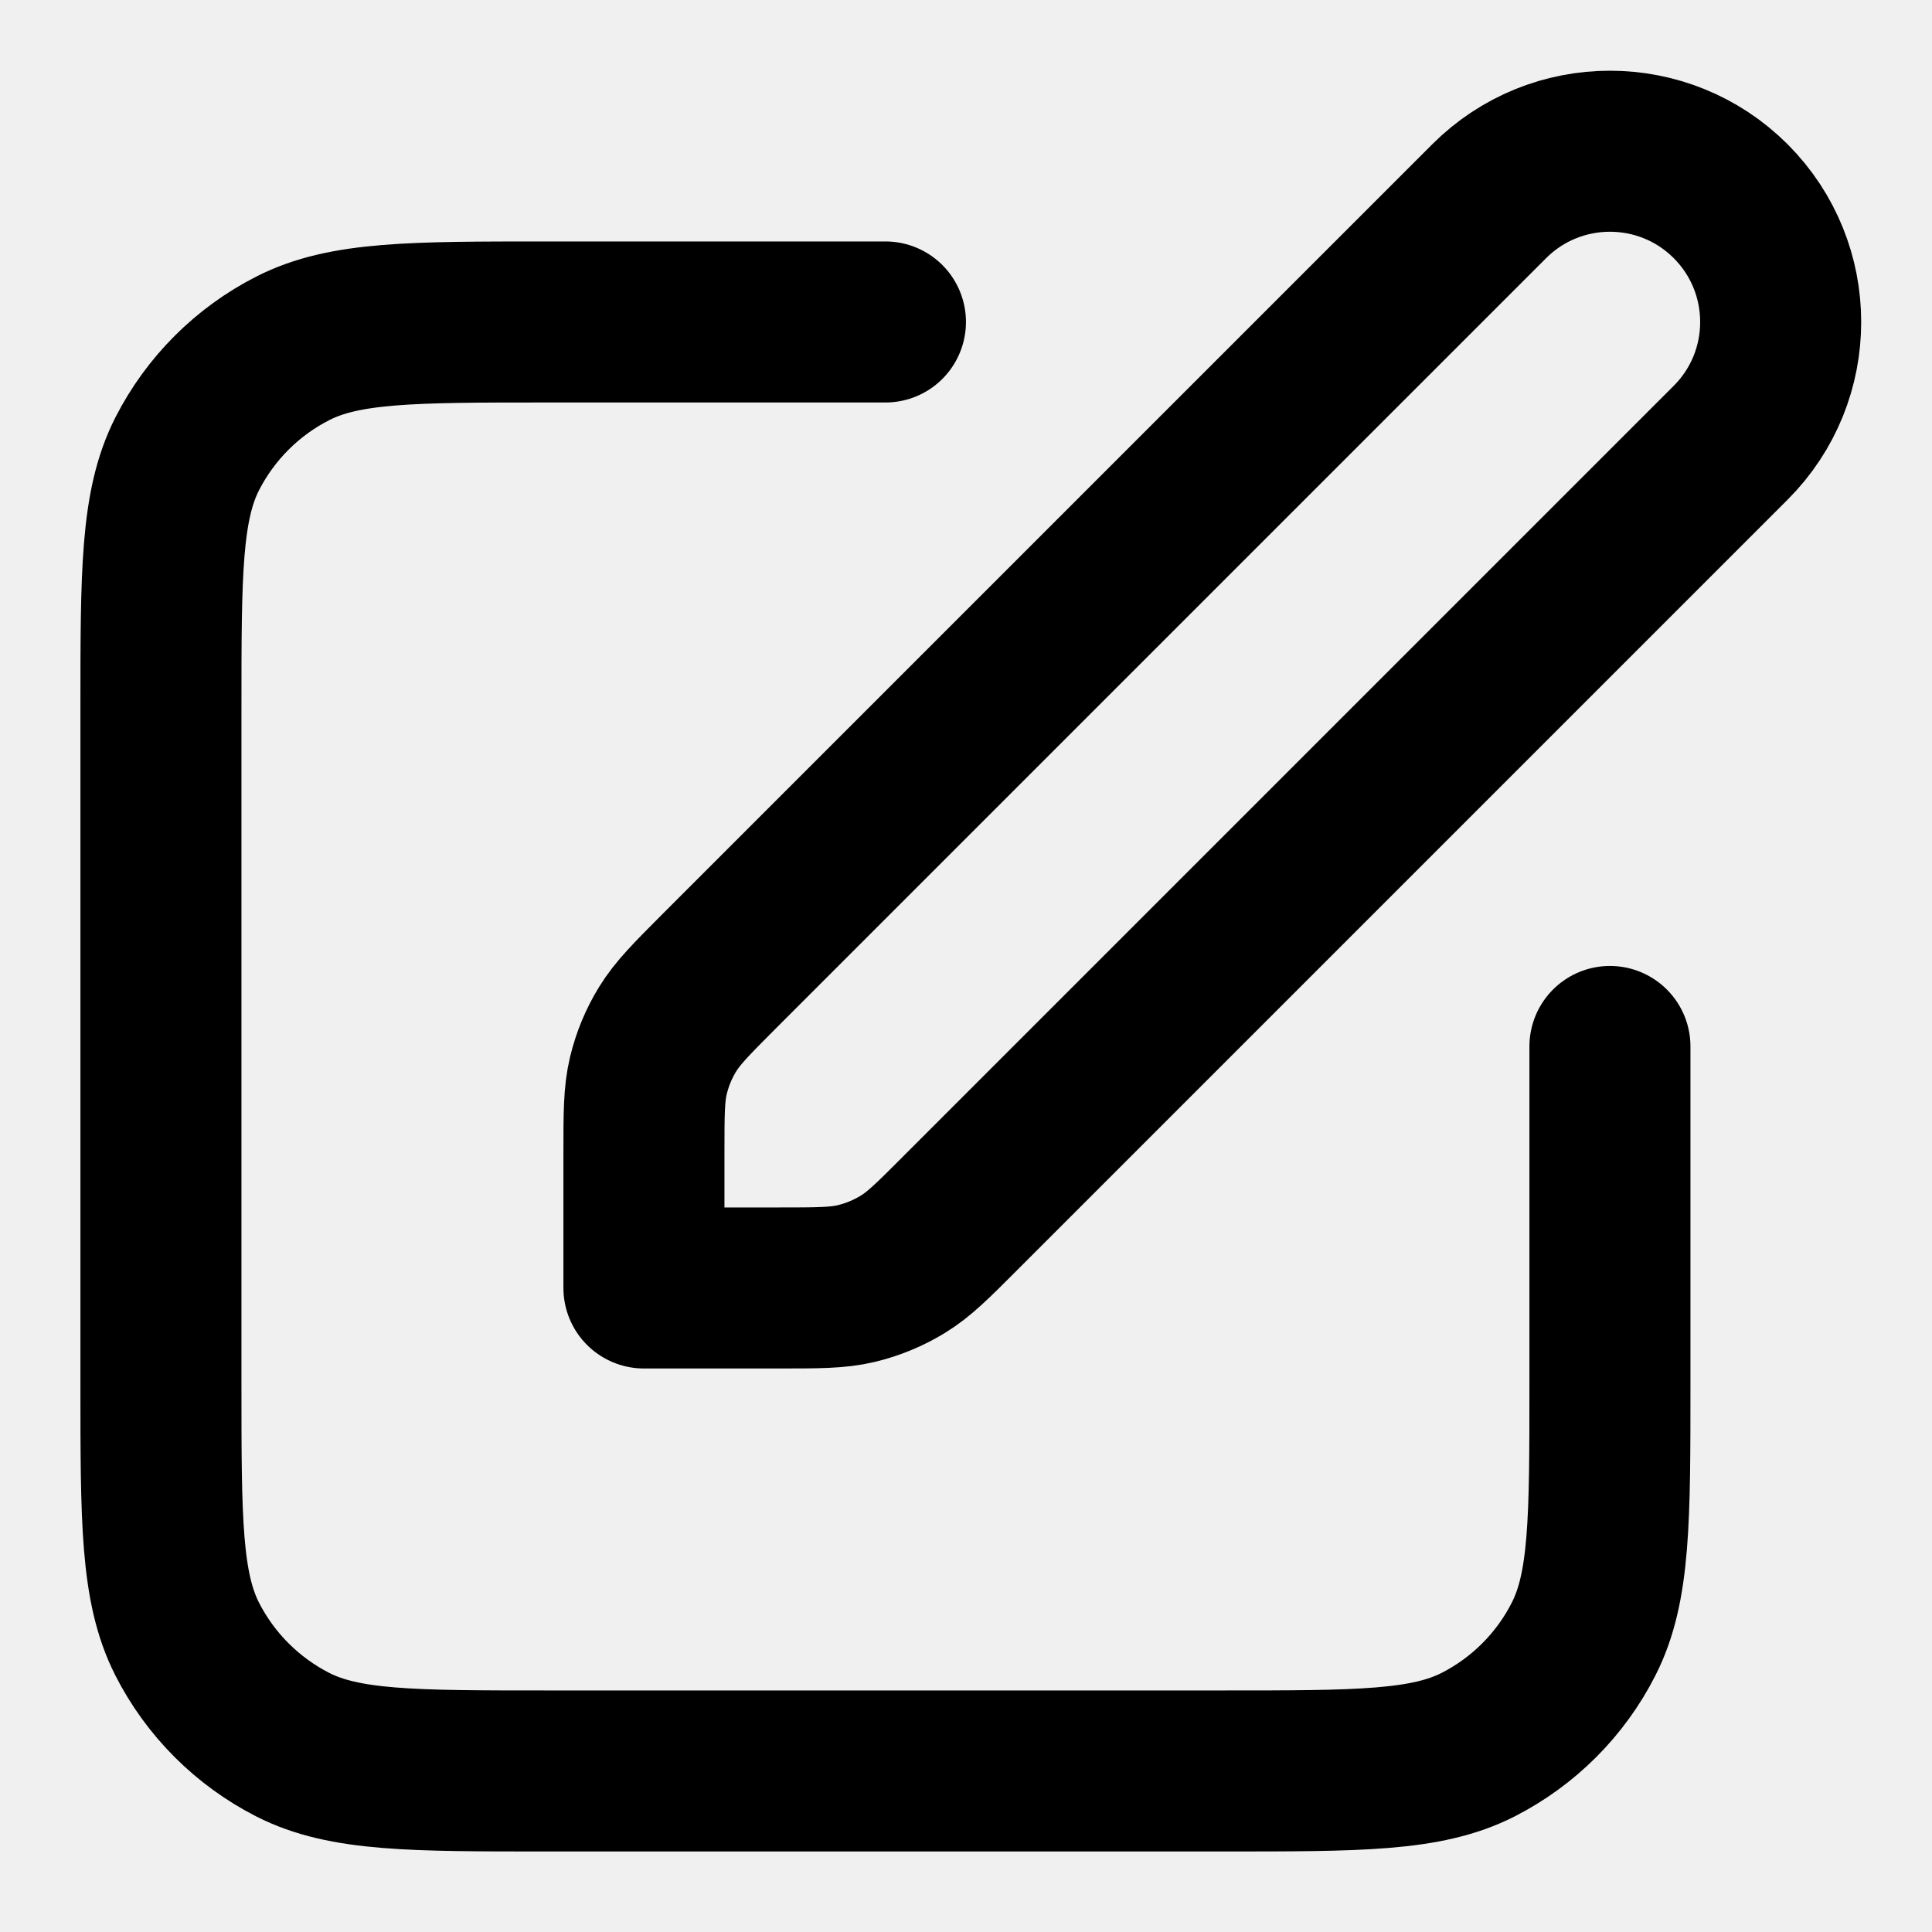
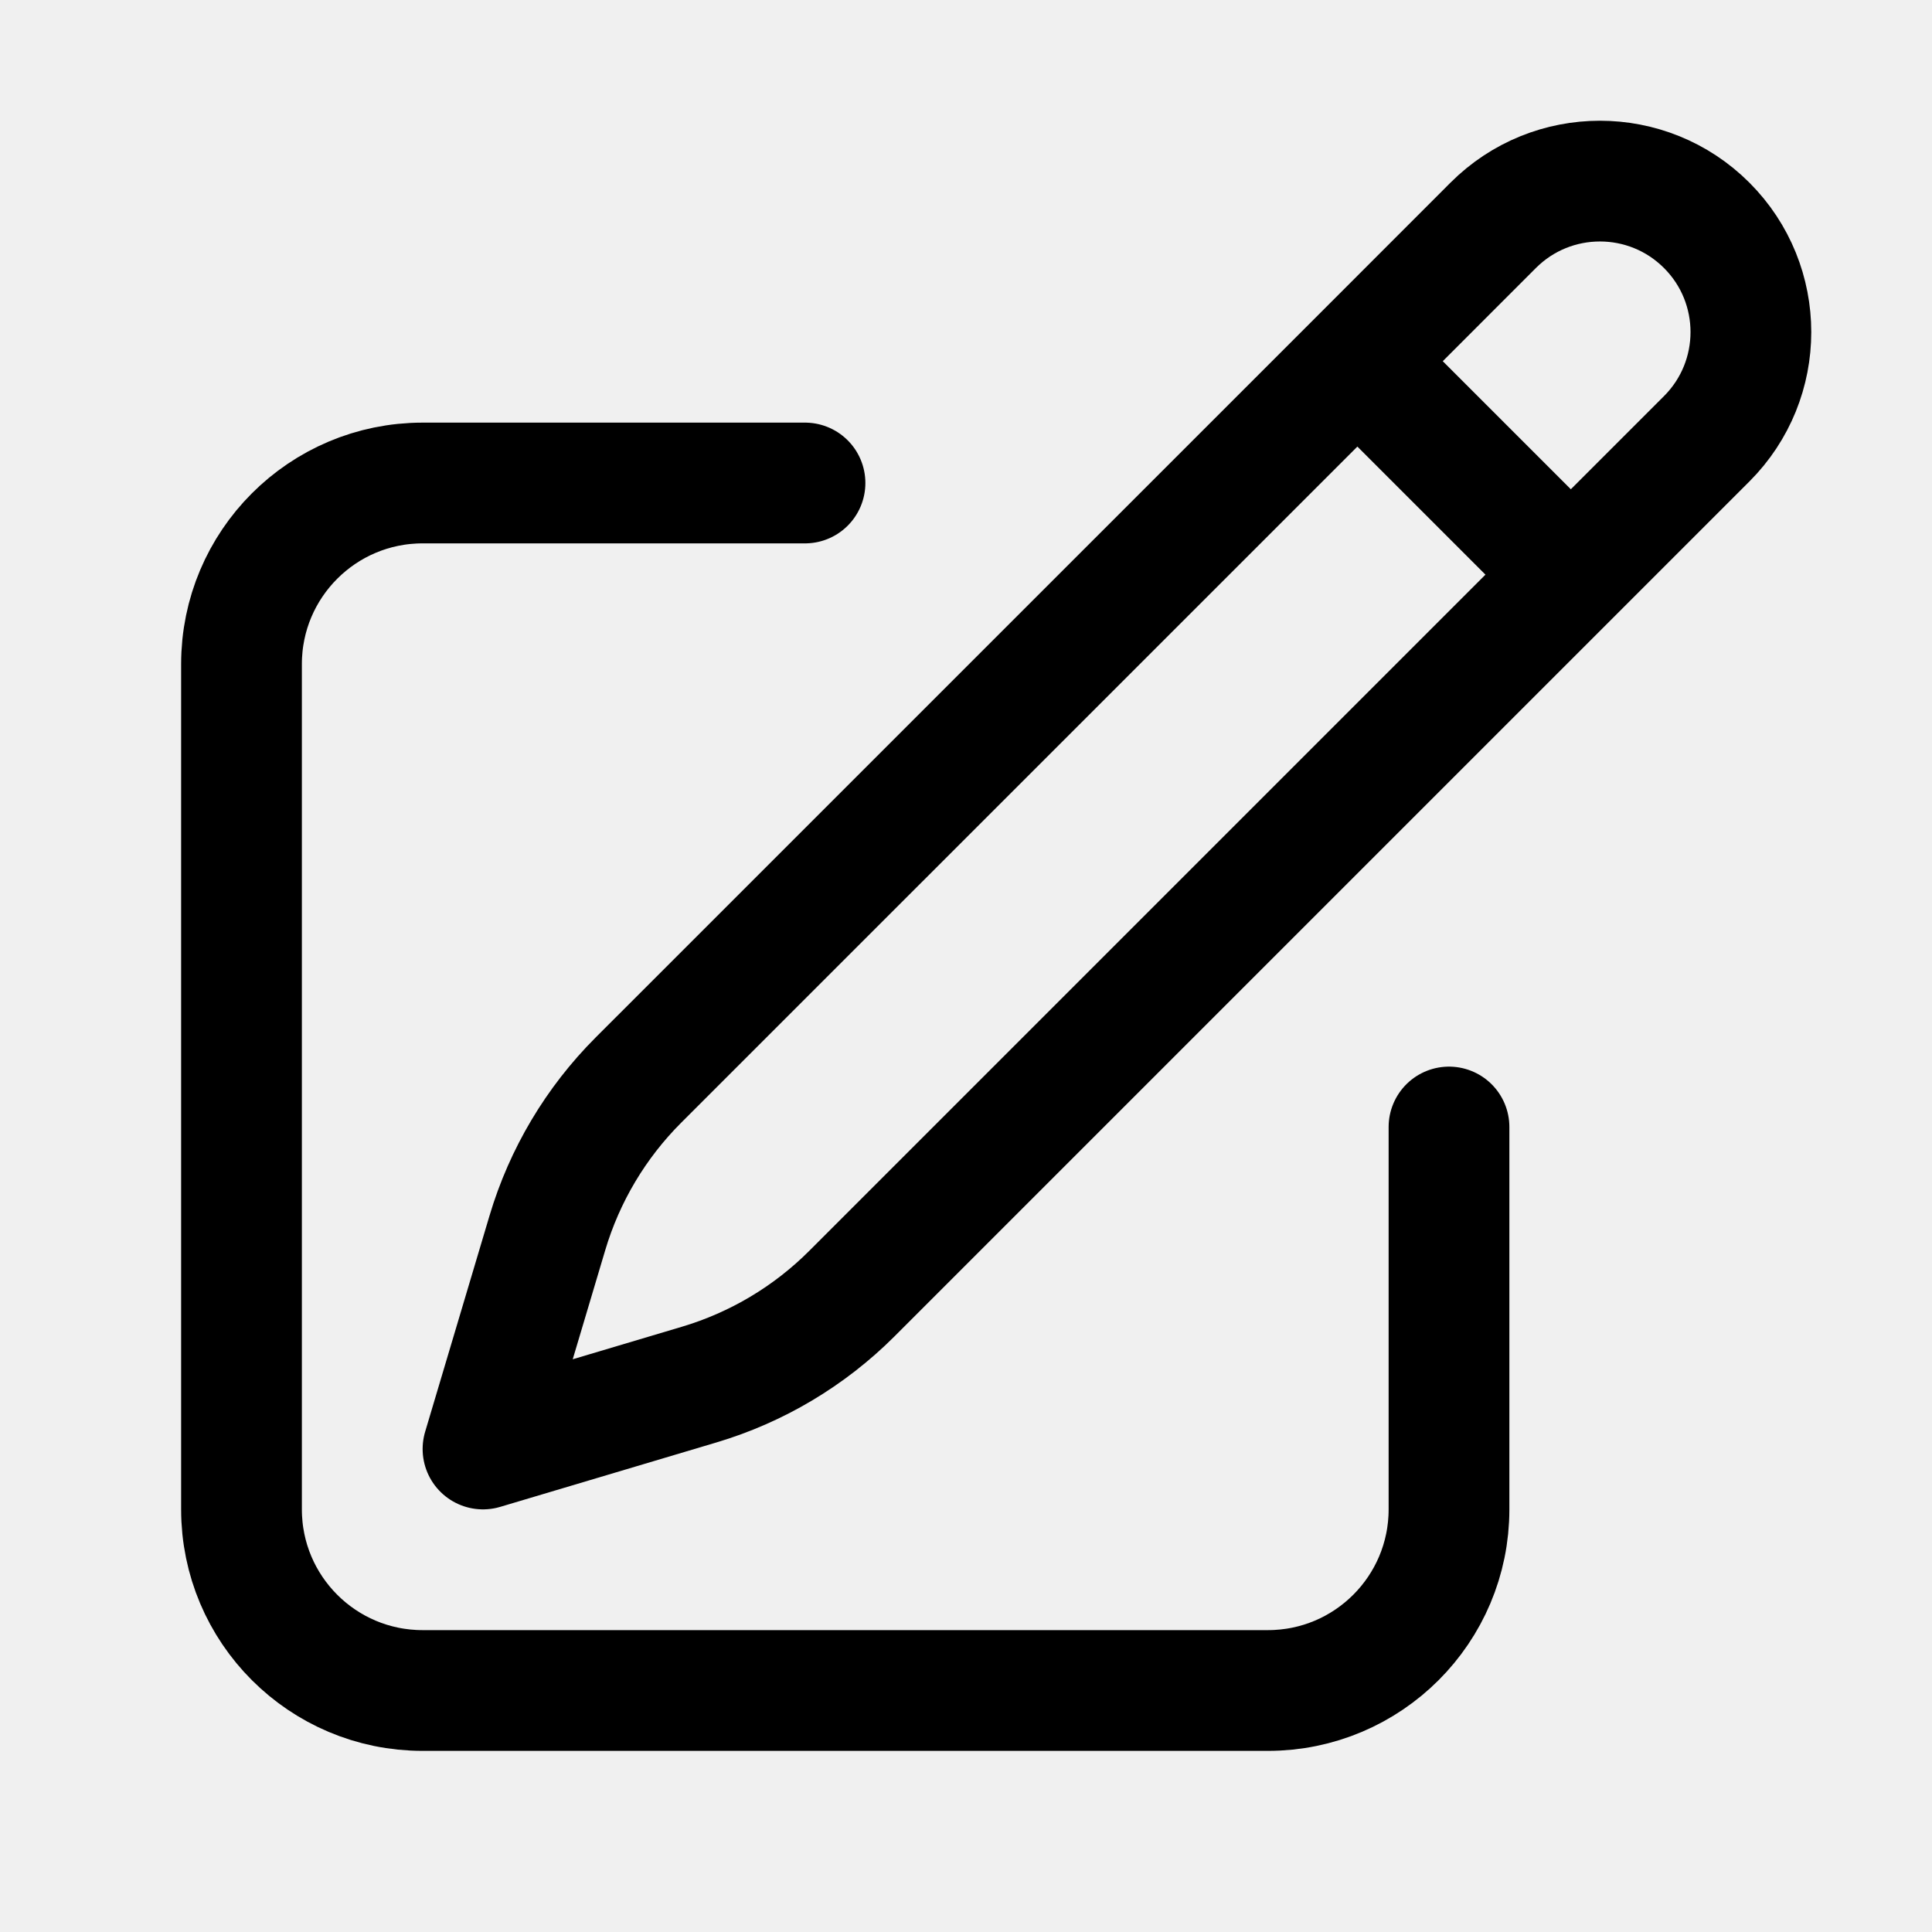
- <svg xmlns="http://www.w3.org/2000/svg" width="20" height="20" viewBox="0 0 20 20" fill="none">
-   <g clip-path="url(#clip0_7028_1874)">
-     <path d="M9.166 3.333H5.666C4.266 3.333 3.566 3.333 3.031 3.606C2.561 3.845 2.178 4.228 1.938 4.698C1.666 5.233 1.666 5.933 1.666 7.333V14.333C1.666 15.733 1.666 16.433 1.938 16.968C2.178 17.439 2.561 17.821 3.031 18.061C3.566 18.333 4.266 18.333 5.666 18.333H12.666C14.066 18.333 14.766 18.333 15.301 18.061C15.771 17.821 16.154 17.439 16.393 16.968C16.666 16.433 16.666 15.733 16.666 14.333V10.833M6.666 13.333H8.061C8.469 13.333 8.673 13.333 8.865 13.287C9.035 13.246 9.197 13.179 9.346 13.088C9.515 12.985 9.659 12.841 9.947 12.552L17.916 4.583C18.606 3.893 18.606 2.774 17.916 2.083C17.226 1.393 16.106 1.393 15.416 2.083L7.447 10.052C7.159 10.341 7.015 10.485 6.912 10.653C6.82 10.802 6.753 10.964 6.712 11.135C6.666 11.326 6.666 11.53 6.666 11.938V13.333Z" stroke="currentColor" stroke-width="1.667" stroke-linecap="round" stroke-linejoin="round" />
-   </g>
-   <defs>
-     <clipPath id="clip0_7028_1874">
-       <rect width="20" height="20" fill="white" />
-     </clipPath>
-   </defs>
+ <svg xmlns="http://www.w3.org/2000/svg" fill="none" viewBox="0 0 24 24" stroke-width="1.5" stroke="currentColor" class="w-6 h-6">
+   <path stroke-linecap="round" stroke-linejoin="round" d="m16.862 4.487 1.687-1.688a1.875 1.875 0 1 1 2.652 2.652L10.582 16.07a4.5 4.5 0 0 1-1.897 1.13L6 18l.8-2.685a4.5 4.5 0 0 1 1.13-1.897l8.932-8.931Zm0 0L19.5 7.125M18 14v4.75A2.25 2.25 0 0 1 15.75 21H5.25A2.25 2.25 0 0 1 3 18.75V8.25A2.25 2.25 0 0 1 5.25 6H10" />
</svg>
